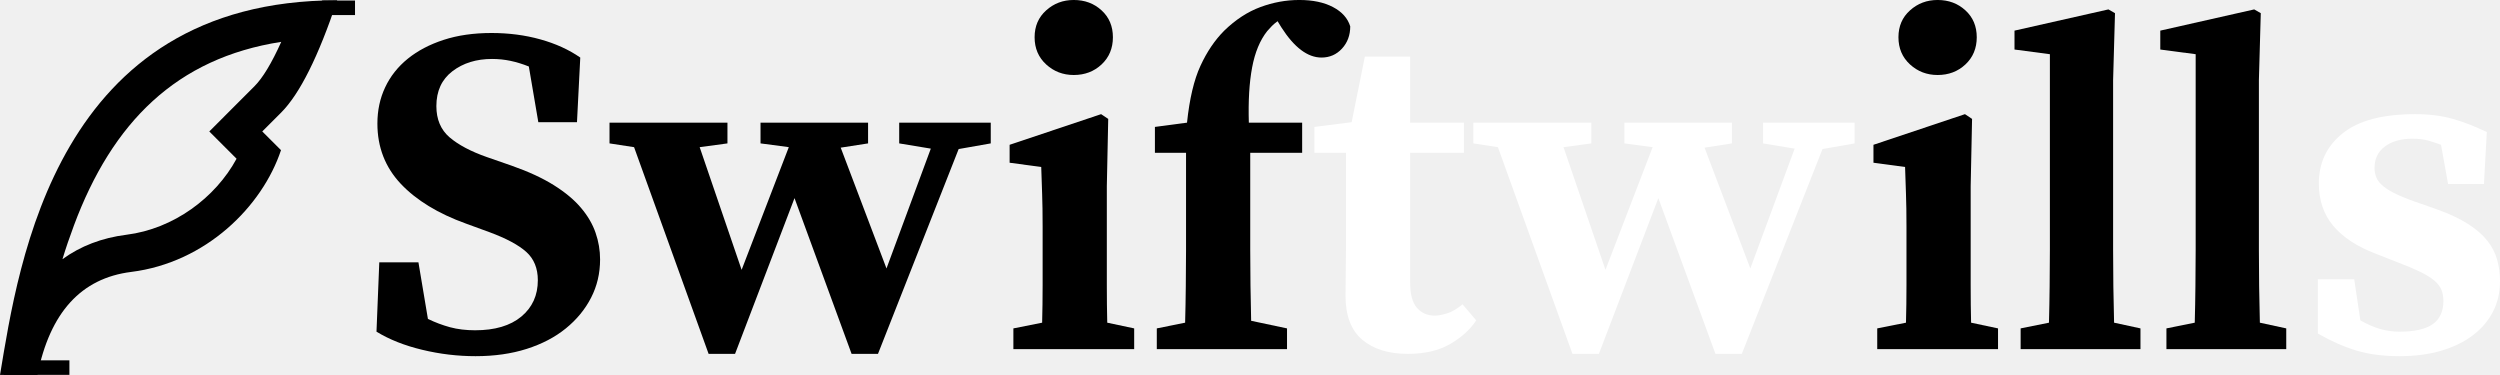
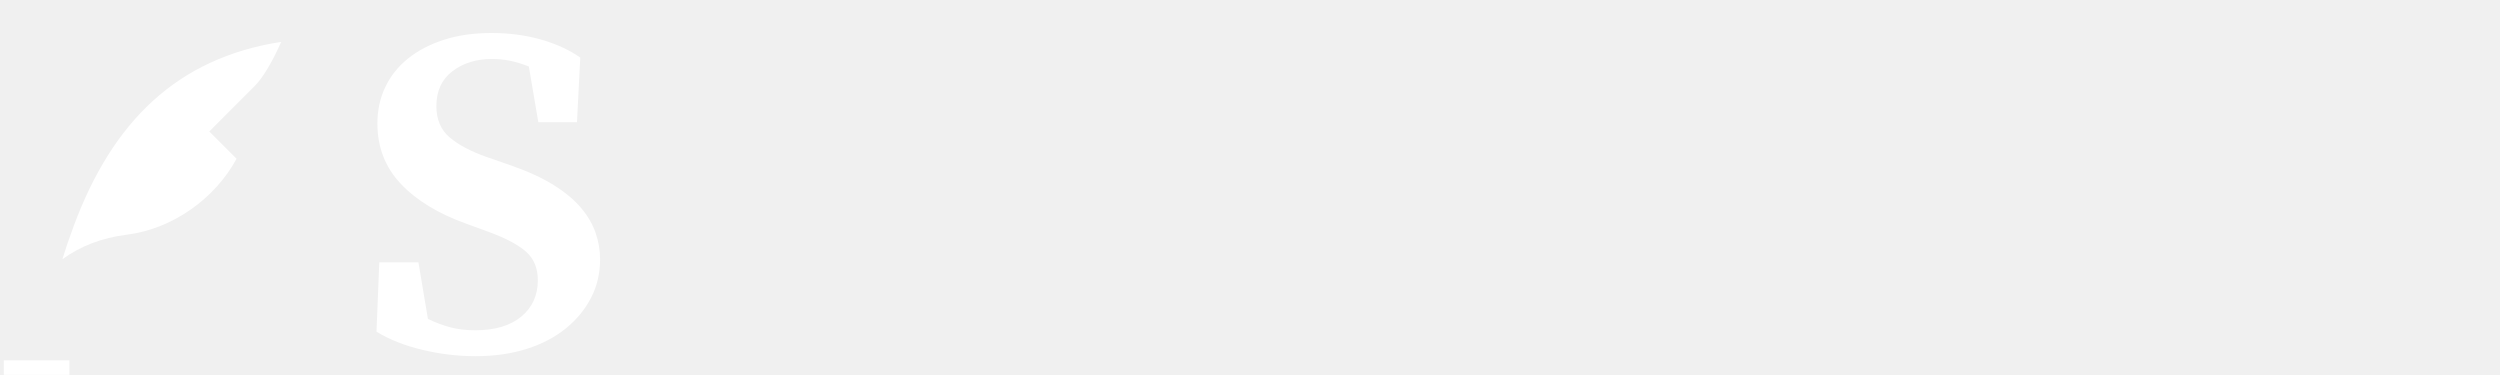
<svg xmlns="http://www.w3.org/2000/svg" zoomAndPan="magnify" preserveAspectRatio="xMidYMid meet" viewBox="58.61 33.82 642.54 96.38">
  <defs>
    <clipPath id="4cb9a0279c">
-       <path d="M 59.594 126.43 L 76.449 126.43 L 76.449 130.16 L 59.594 130.16 Z M 59.594 126.43 " clip-rule="nonzero" />
+       <path d="M 59.594 126.43 L 76.449 126.43 L 76.449 130.16 L 59.594 130.16 Z" fill="#FFFFFF" />
    </clipPath>
    <clipPath id="4097a55fe7">
-       <path d="M 141.398 33.957 L 149.855 33.957 L 149.855 37.684 L 141.398 37.684 Z M 141.398 33.957 " clip-rule="nonzero" />
+       <path d="M 141.398 33.957 L 149.855 33.957 L 149.855 37.684 L 141.398 37.684 Z" fill="#FFFFFF" />
    </clipPath>
  </defs>
-   <path fill="#FFFFF" d="M 77.582 91.848 C 76.461 94.852 75.512 97.625 74.664 100.434 C 79.285 97.074 84.781 94.949 91.121 94.152 C 103.219 92.641 113.973 84.656 119.41 74.617 L 112.402 67.609 L 119.203 60.797 L 124.02 55.98 C 126.09 53.91 128.426 50.086 130.895 44.578 C 103.965 48.754 87.477 65.242 77.578 91.848 Z M 126.016 67.605 L 130.832 72.414 C 126.016 86.859 111.574 101.305 92.316 103.711 C 79.465 105.32 71.438 114.145 68.234 130.191 L 58.613 130.191 C 63.43 101.305 73.059 33.898 145.277 33.898 C 140.461 48.328 135.656 57.953 130.848 62.773 Z M 126.016 67.605 " fill-opacity="1" fill-rule="nonzero" />
+   <path fill="#FFFFFF" d="M 77.582 91.848 C 76.461 94.852 75.512 97.625 74.664 100.434 C 79.285 97.074 84.781 94.949 91.121 94.152 C 103.219 92.641 113.973 84.656 119.41 74.617 L 112.402 67.609 L 119.203 60.797 L 124.02 55.98 C 126.09 53.91 128.426 50.086 130.895 44.578 C 103.965 48.754 87.477 65.242 77.578 91.848 Z" />
  <g clip-path="url(#4cb9a0279c)">
-     <path fill="#FFFFF" d="M 59.594 126.43 L 76.457 126.43 L 76.457 130.16 L 59.594 130.16 Z M 59.594 126.43 " fill-opacity="1" fill-rule="nonzero" />
+     <path fill="#FFFFFF" d="M 59.594 126.43 L 76.457 126.43 L 76.457 130.16 L 59.594 130.16 Z" />
  </g>
-   <g fill="#FFFFF" fill-opacity="1">
+   <g fill="#FFFFFF">
    <g transform="translate(151.1231, 123.5504)">
      <g>
-         <path d="M 38.922 -47.172 C 43.285 -45.641 46.922 -43.961 49.828 -42.141 C 52.742 -40.316 55.07 -38.375 56.812 -36.312 C 58.551 -34.258 59.801 -32.117 60.562 -29.891 C 61.332 -27.672 61.719 -25.391 61.719 -23.047 C 61.719 -19.484 60.945 -16.207 59.406 -13.219 C 57.875 -10.227 55.711 -7.598 52.922 -5.328 C 50.141 -3.066 46.785 -1.312 42.859 -0.062 C 38.941 1.188 34.555 1.812 29.703 1.812 C 25.098 1.812 20.531 1.266 16 0.172 C 11.477 -0.91 7.562 -2.461 4.25 -4.484 L 4.969 -22.312 L 15.031 -22.312 L 17.469 -7.766 C 19.32 -6.867 21.219 -6.156 23.156 -5.625 C 25.102 -5.102 27.25 -4.844 29.594 -4.844 C 34.688 -4.844 38.645 -6.016 41.469 -8.359 C 44.301 -10.711 45.719 -13.828 45.719 -17.703 C 45.719 -20.773 44.727 -23.203 42.75 -24.984 C 40.77 -26.766 37.598 -28.461 33.234 -30.078 L 27.281 -32.25 C 20.082 -34.844 14.484 -38.258 10.484 -42.5 C 6.484 -46.75 4.484 -51.906 4.484 -57.969 C 4.484 -61.363 5.148 -64.473 6.484 -67.297 C 7.816 -70.129 9.754 -72.578 12.297 -74.641 C 14.848 -76.703 17.922 -78.316 21.516 -79.484 C 25.117 -80.66 29.223 -81.25 33.828 -81.25 C 38.273 -81.25 42.457 -80.703 46.375 -79.609 C 50.301 -78.516 53.719 -76.957 56.625 -74.938 L 55.781 -58.328 L 45.844 -58.328 L 43.406 -72.641 C 41.789 -73.285 40.211 -73.77 38.672 -74.094 C 37.141 -74.414 35.566 -74.578 33.953 -74.578 C 29.91 -74.578 26.516 -73.523 23.766 -71.422 C 21.016 -69.316 19.641 -66.328 19.641 -62.453 C 19.641 -59.055 20.77 -56.383 23.031 -54.438 C 25.301 -52.5 28.5 -50.805 32.625 -49.359 Z M 38.922 -47.172 " />
+         <path d="M 38.922 -47.172 C 43.285 -45.641 46.922 -43.961 49.828 -42.141 C 52.742 -40.316 55.07 -38.375 56.812 -36.312 C 58.551 -34.258 59.801 -32.117 60.562 -29.891 C 61.332 -27.672 61.719 -25.391 61.719 -23.047 C 61.719 -19.484 60.945 -16.207 59.406 -13.219 C 57.875 -10.227 55.711 -7.598 52.922 -5.328 C 50.141 -3.066 46.785 -1.312 42.859 -0.062 C 38.941 1.188 34.555 1.812 29.703 1.812 C 25.098 1.812 20.531 1.266 16 0.172 C 11.477 -0.91 7.562 -2.461 4.25 -4.484 L 4.969 -22.312 L 15.031 -22.312 L 17.469 -7.766 C 19.32 -6.867 21.219 -6.156 23.156 -5.625 C 25.102 -5.102 27.25 -4.844 29.594 -4.844 C 34.688 -4.844 38.645 -6.016 41.469 -8.359 C 44.301 -10.711 45.719 -13.828 45.719 -17.703 C 45.719 -20.773 44.727 -23.203 42.75 -24.984 C 40.77 -26.766 37.598 -28.461 33.234 -30.078 L 27.281 -32.25 C 20.082 -34.844 14.484 -38.258 10.484 -42.5 C 6.484 -46.75 4.484 -51.906 4.484 -57.969 C 4.484 -61.363 5.148 -64.473 6.484 -67.297 C 7.816 -70.129 9.754 -72.578 12.297 -74.641 C 14.848 -76.703 17.922 -78.316 21.516 -79.484 C 25.117 -80.66 29.223 -81.25 33.828 -81.25 C 38.273 -81.25 42.457 -80.703 46.375 -79.609 C 50.301 -78.516 53.719 -76.957 56.625 -74.938 L 55.781 -58.328 L 45.844 -58.328 L 43.406 -72.641 C 41.789 -73.285 40.211 -73.77 38.672 -74.094 C 37.141 -74.414 35.566 -74.578 33.953 -74.578 C 29.91 -74.578 26.516 -73.523 23.766 -71.422 C 21.016 -69.316 19.641 -66.328 19.641 -62.453 C 19.641 -59.055 20.77 -56.383 23.031 -54.438 C 25.301 -52.5 28.5 -50.805 32.625 -49.359 Z" fill="#FFFFFF" />
      </g>
    </g>
  </g>
-   <g fill="#FFFFF" fill-opacity="1">
-     <g transform="translate(215.8745, 123.5504)">
-       <g>
-         <path d="M 97.375 -52.875 L 89.125 -51.422 L 68.391 1.219 L 61.609 1.219 L 46.938 -38.812 L 31.656 1.219 L 24.859 1.219 L 5.703 -51.906 L -0.609 -52.875 L -0.609 -58.203 L 29.703 -58.203 L 29.703 -52.875 L 22.562 -51.906 L 33.344 -20.375 L 45.469 -51.906 L 38.203 -52.875 L 38.203 -58.203 L 65.844 -58.203 L 65.844 -52.875 L 58.812 -51.781 L 70.578 -20.734 L 81.969 -51.531 L 73.844 -52.875 L 73.844 -58.203 L 97.375 -58.203 Z M 97.375 -52.875 " />
-       </g>
-     </g>
-   </g>
-   <g fill="#FFFFF" fill-opacity="1">
-     <g transform="translate(314.4567, 123.5504)">
-       <g>
-         <path d="M 20.125 -70.453 C 17.375 -70.453 15.008 -71.359 13.031 -73.172 C 11.051 -74.992 10.062 -77.32 10.062 -80.156 C 10.062 -82.988 11.051 -85.289 13.031 -87.062 C 15.008 -88.844 17.375 -89.734 20.125 -89.734 C 22.957 -89.734 25.344 -88.844 27.281 -87.062 C 29.219 -85.289 30.188 -82.988 30.188 -80.156 C 30.188 -77.32 29.219 -74.992 27.281 -73.172 C 25.344 -71.359 22.957 -70.453 20.125 -70.453 Z M 35.656 -5.328 L 35.656 0 L 4.609 0 L 4.609 -5.328 L 12 -6.797 C 12.082 -9.867 12.125 -13.098 12.125 -16.484 C 12.125 -19.879 12.125 -22.875 12.125 -25.469 L 12.125 -31.531 C 12.125 -34.844 12.082 -37.609 12 -39.828 C 11.926 -42.055 11.848 -44.383 11.766 -46.812 L 3.641 -47.906 L 3.641 -52.516 L 27.156 -60.391 L 28.984 -59.172 L 28.625 -41.844 L 28.625 -25.469 C 28.625 -22.875 28.625 -19.859 28.625 -16.422 C 28.625 -12.992 28.66 -9.785 28.734 -6.797 Z M 35.656 -5.328 " />
-       </g>
-     </g>
-   </g>
-   <g fill="#FFFFF" fill-opacity="1">
-     <g transform="translate(351.9252, 123.5504)">
-       <g>
-         <path d="M 11.766 -58.203 C 12.41 -64.348 13.562 -69.219 15.219 -72.812 C 16.875 -76.414 18.914 -79.43 21.344 -81.859 C 24.25 -84.68 27.336 -86.695 30.609 -87.906 C 33.891 -89.125 37.227 -89.734 40.625 -89.734 C 44.102 -89.734 46.992 -89.125 49.297 -87.906 C 51.598 -86.695 53.07 -85.047 53.719 -82.953 C 53.719 -80.68 53.008 -78.773 51.594 -77.234 C 50.176 -75.703 48.422 -74.938 46.328 -74.938 C 42.766 -74.938 39.328 -77.523 36.016 -82.703 L 35.047 -84.281 C 34.484 -83.875 34 -83.469 33.594 -83.062 C 33.188 -82.656 32.781 -82.211 32.375 -81.734 C 30.52 -79.391 29.227 -76.273 28.5 -72.391 C 27.77 -68.516 27.488 -63.785 27.656 -58.203 L 41.359 -58.203 L 41.359 -50.453 L 28.016 -50.453 L 28.016 -25.469 C 28.016 -22.395 28.035 -19.363 28.078 -16.375 C 28.117 -13.383 28.176 -10.352 28.25 -7.281 L 37.469 -5.328 L 37.469 0 L 4 0 L 4 -5.328 L 11.281 -6.797 C 11.363 -9.867 11.422 -12.977 11.453 -16.125 C 11.492 -19.281 11.516 -22.395 11.516 -25.469 L 11.516 -50.453 L 3.516 -50.453 L 3.516 -57.109 Z M 11.766 -58.203 " />
-       </g>
-     </g>
-   </g>
-   <g fill="#FFFFFF" fill-opacity="1">
-     <g transform="translate(394.7291, 123.5504)">
-       <g>
-         <path d="M 43.297 -7.391 C 41.754 -5.047 39.523 -3.023 36.609 -1.328 C 33.703 0.367 30.066 1.219 25.703 1.219 C 20.773 1.219 16.875 0.004 14 -2.422 C 11.133 -4.848 9.703 -8.609 9.703 -13.703 C 9.703 -16.211 9.723 -18.375 9.766 -20.188 C 9.805 -22.008 9.828 -24.094 9.828 -26.438 L 9.828 -50.453 L 1.703 -50.453 L 1.703 -57.109 L 11.281 -58.328 L 14.672 -75.188 L 26.312 -75.188 L 26.312 -58.203 L 40.141 -58.203 L 40.141 -50.453 L 26.312 -50.453 L 26.312 -17.094 C 26.312 -14.102 26.895 -11.941 28.062 -10.609 C 29.238 -9.273 30.758 -8.609 32.625 -8.609 C 33.426 -8.609 34.453 -8.789 35.703 -9.156 C 36.961 -9.52 38.32 -10.305 39.781 -11.516 Z M 43.297 -7.391 " />
-       </g>
-     </g>
-   </g>
-   <g fill="#FFFFFF" fill-opacity="1">
-     <g transform="translate(437.8967, 123.5504)">
-       <g>
-         <path d="M 97.375 -52.875 L 89.125 -51.422 L 68.391 1.219 L 61.609 1.219 L 46.938 -38.812 L 31.656 1.219 L 24.859 1.219 L 5.703 -51.906 L -0.609 -52.875 L -0.609 -58.203 L 29.703 -58.203 L 29.703 -52.875 L 22.562 -51.906 L 33.344 -20.375 L 45.469 -51.906 L 38.203 -52.875 L 38.203 -58.203 L 65.844 -58.203 L 65.844 -52.875 L 58.812 -51.781 L 70.578 -20.734 L 81.969 -51.531 L 73.844 -52.875 L 73.844 -58.203 L 97.375 -58.203 Z M 97.375 -52.875 " />
-       </g>
-     </g>
-   </g>
-   <g fill="#FFFFF" fill-opacity="1">
-     <g transform="translate(536.4789, 123.5504)">
-       <g>
-         <path d="M 20.125 -70.453 C 17.375 -70.453 15.008 -71.359 13.031 -73.172 C 11.051 -74.992 10.062 -77.32 10.062 -80.156 C 10.062 -82.988 11.051 -85.289 13.031 -87.062 C 15.008 -88.844 17.375 -89.734 20.125 -89.734 C 22.957 -89.734 25.344 -88.844 27.281 -87.062 C 29.219 -85.289 30.188 -82.988 30.188 -80.156 C 30.188 -77.32 29.219 -74.992 27.281 -73.172 C 25.344 -71.359 22.957 -70.453 20.125 -70.453 Z M 35.656 -5.328 L 35.656 0 L 4.609 0 L 4.609 -5.328 L 12 -6.797 C 12.082 -9.867 12.125 -13.098 12.125 -16.484 C 12.125 -19.879 12.125 -22.875 12.125 -25.469 L 12.125 -31.531 C 12.125 -34.844 12.082 -37.609 12 -39.828 C 11.926 -42.055 11.848 -44.383 11.766 -46.812 L 3.641 -47.906 L 3.641 -52.516 L 27.156 -60.391 L 28.984 -59.172 L 28.625 -41.844 L 28.625 -25.469 C 28.625 -22.875 28.625 -19.859 28.625 -16.422 C 28.625 -12.992 28.66 -9.785 28.734 -6.797 Z M 35.656 -5.328 " />
-       </g>
-     </g>
-   </g>
-   <g fill="#FFFFF" fill-opacity="1">
-     <g transform="translate(573.9474, 123.5504)">
-       <g>
-         <path d="M 34.797 -5.328 L 34.797 0 L 4 0 L 4 -5.328 L 11.281 -6.797 C 11.363 -9.941 11.422 -13.07 11.453 -16.188 C 11.492 -19.301 11.516 -22.395 11.516 -25.469 L 11.516 -75.797 L 2.422 -77 L 2.422 -81.859 L 26.562 -87.312 L 28.25 -86.344 L 27.766 -69.125 L 27.766 -25.469 C 27.766 -22.395 27.785 -19.281 27.828 -16.125 C 27.867 -12.977 27.93 -9.867 28.016 -6.797 Z M 34.797 -5.328 " />
-       </g>
-     </g>
-   </g>
-   <g fill="#FFFFF" fill-opacity="1">
-     <g transform="translate(611.4159, 123.5504)">
-       <g>
-         <path d="M 34.797 -5.328 L 34.797 0 L 4 0 L 4 -5.328 L 11.281 -6.797 C 11.363 -9.941 11.422 -13.07 11.453 -16.188 C 11.492 -19.301 11.516 -22.395 11.516 -25.469 L 11.516 -75.797 L 2.422 -77 L 2.422 -81.859 L 26.562 -87.312 L 28.25 -86.344 L 27.766 -69.125 L 27.766 -25.469 C 27.766 -22.395 27.785 -19.281 27.828 -16.125 C 27.867 -12.977 27.93 -9.867 28.016 -6.797 Z M 34.797 -5.328 " />
-       </g>
-     </g>
-   </g>
-   <g fill="#FFFFFF" fill-opacity="1">
-     <g transform="translate(648.8844, 123.5504)">
-       <g>
-         <path d="M 36.141 -35.891 C 39.285 -34.766 41.91 -33.531 44.016 -32.188 C 46.117 -30.852 47.773 -29.422 48.984 -27.891 C 50.203 -26.359 51.051 -24.723 51.531 -22.984 C 52.02 -21.242 52.266 -19.406 52.266 -17.469 C 52.266 -14.551 51.656 -11.922 50.438 -9.578 C 49.227 -7.234 47.492 -5.211 45.234 -3.516 C 42.973 -1.816 40.266 -0.504 37.109 0.422 C 33.953 1.348 30.395 1.812 26.438 1.812 C 22.227 1.812 18.523 1.328 15.328 0.359 C 12.141 -0.609 8.848 -2.062 5.453 -4 L 5.453 -17.953 L 14.797 -17.953 L 16.375 -7.391 C 18.227 -6.348 19.941 -5.602 21.516 -5.156 C 23.098 -4.707 24.738 -4.484 26.438 -4.484 C 30.312 -4.484 33.16 -5.129 34.984 -6.422 C 36.805 -7.723 37.719 -9.707 37.719 -12.375 C 37.719 -13.5 37.535 -14.484 37.172 -15.328 C 36.805 -16.18 36.176 -16.973 35.281 -17.703 C 34.395 -18.43 33.203 -19.16 31.703 -19.891 C 30.211 -20.617 28.297 -21.426 25.953 -22.312 L 20.375 -24.5 C 15.52 -26.352 11.859 -28.754 9.391 -31.703 C 6.93 -34.66 5.703 -38.281 5.703 -42.562 C 5.703 -47.895 7.742 -52.195 11.828 -55.469 C 15.91 -58.75 22.113 -60.391 30.438 -60.391 C 34.07 -60.391 37.305 -59.984 40.141 -59.172 C 42.973 -58.367 45.883 -57.238 48.875 -55.781 L 48.141 -42.438 L 38.922 -42.438 L 37.109 -52.516 C 36.055 -52.91 34.961 -53.27 33.828 -53.594 C 32.703 -53.914 31.328 -54.078 29.703 -54.078 C 26.797 -54.078 24.453 -53.41 22.672 -52.078 C 20.898 -50.742 20.016 -48.906 20.016 -46.562 C 20.016 -45.676 20.176 -44.848 20.5 -44.078 C 20.82 -43.305 21.426 -42.555 22.312 -41.828 C 23.195 -41.109 24.426 -40.383 26 -39.656 C 27.582 -38.926 29.586 -38.156 32.016 -37.344 Z M 36.141 -35.891 " />
-       </g>
-     </g>
-   </g>
-   <g clip-path="url(#4097a55fe7)">
-     <path fill="#FFFFF" d="M 141.398 33.957 L 149.855 33.957 L 149.855 37.684 L 141.398 37.684 Z M 141.398 33.957 " fill-opacity="1" fill-rule="nonzero" />
-   </g>
</svg>
